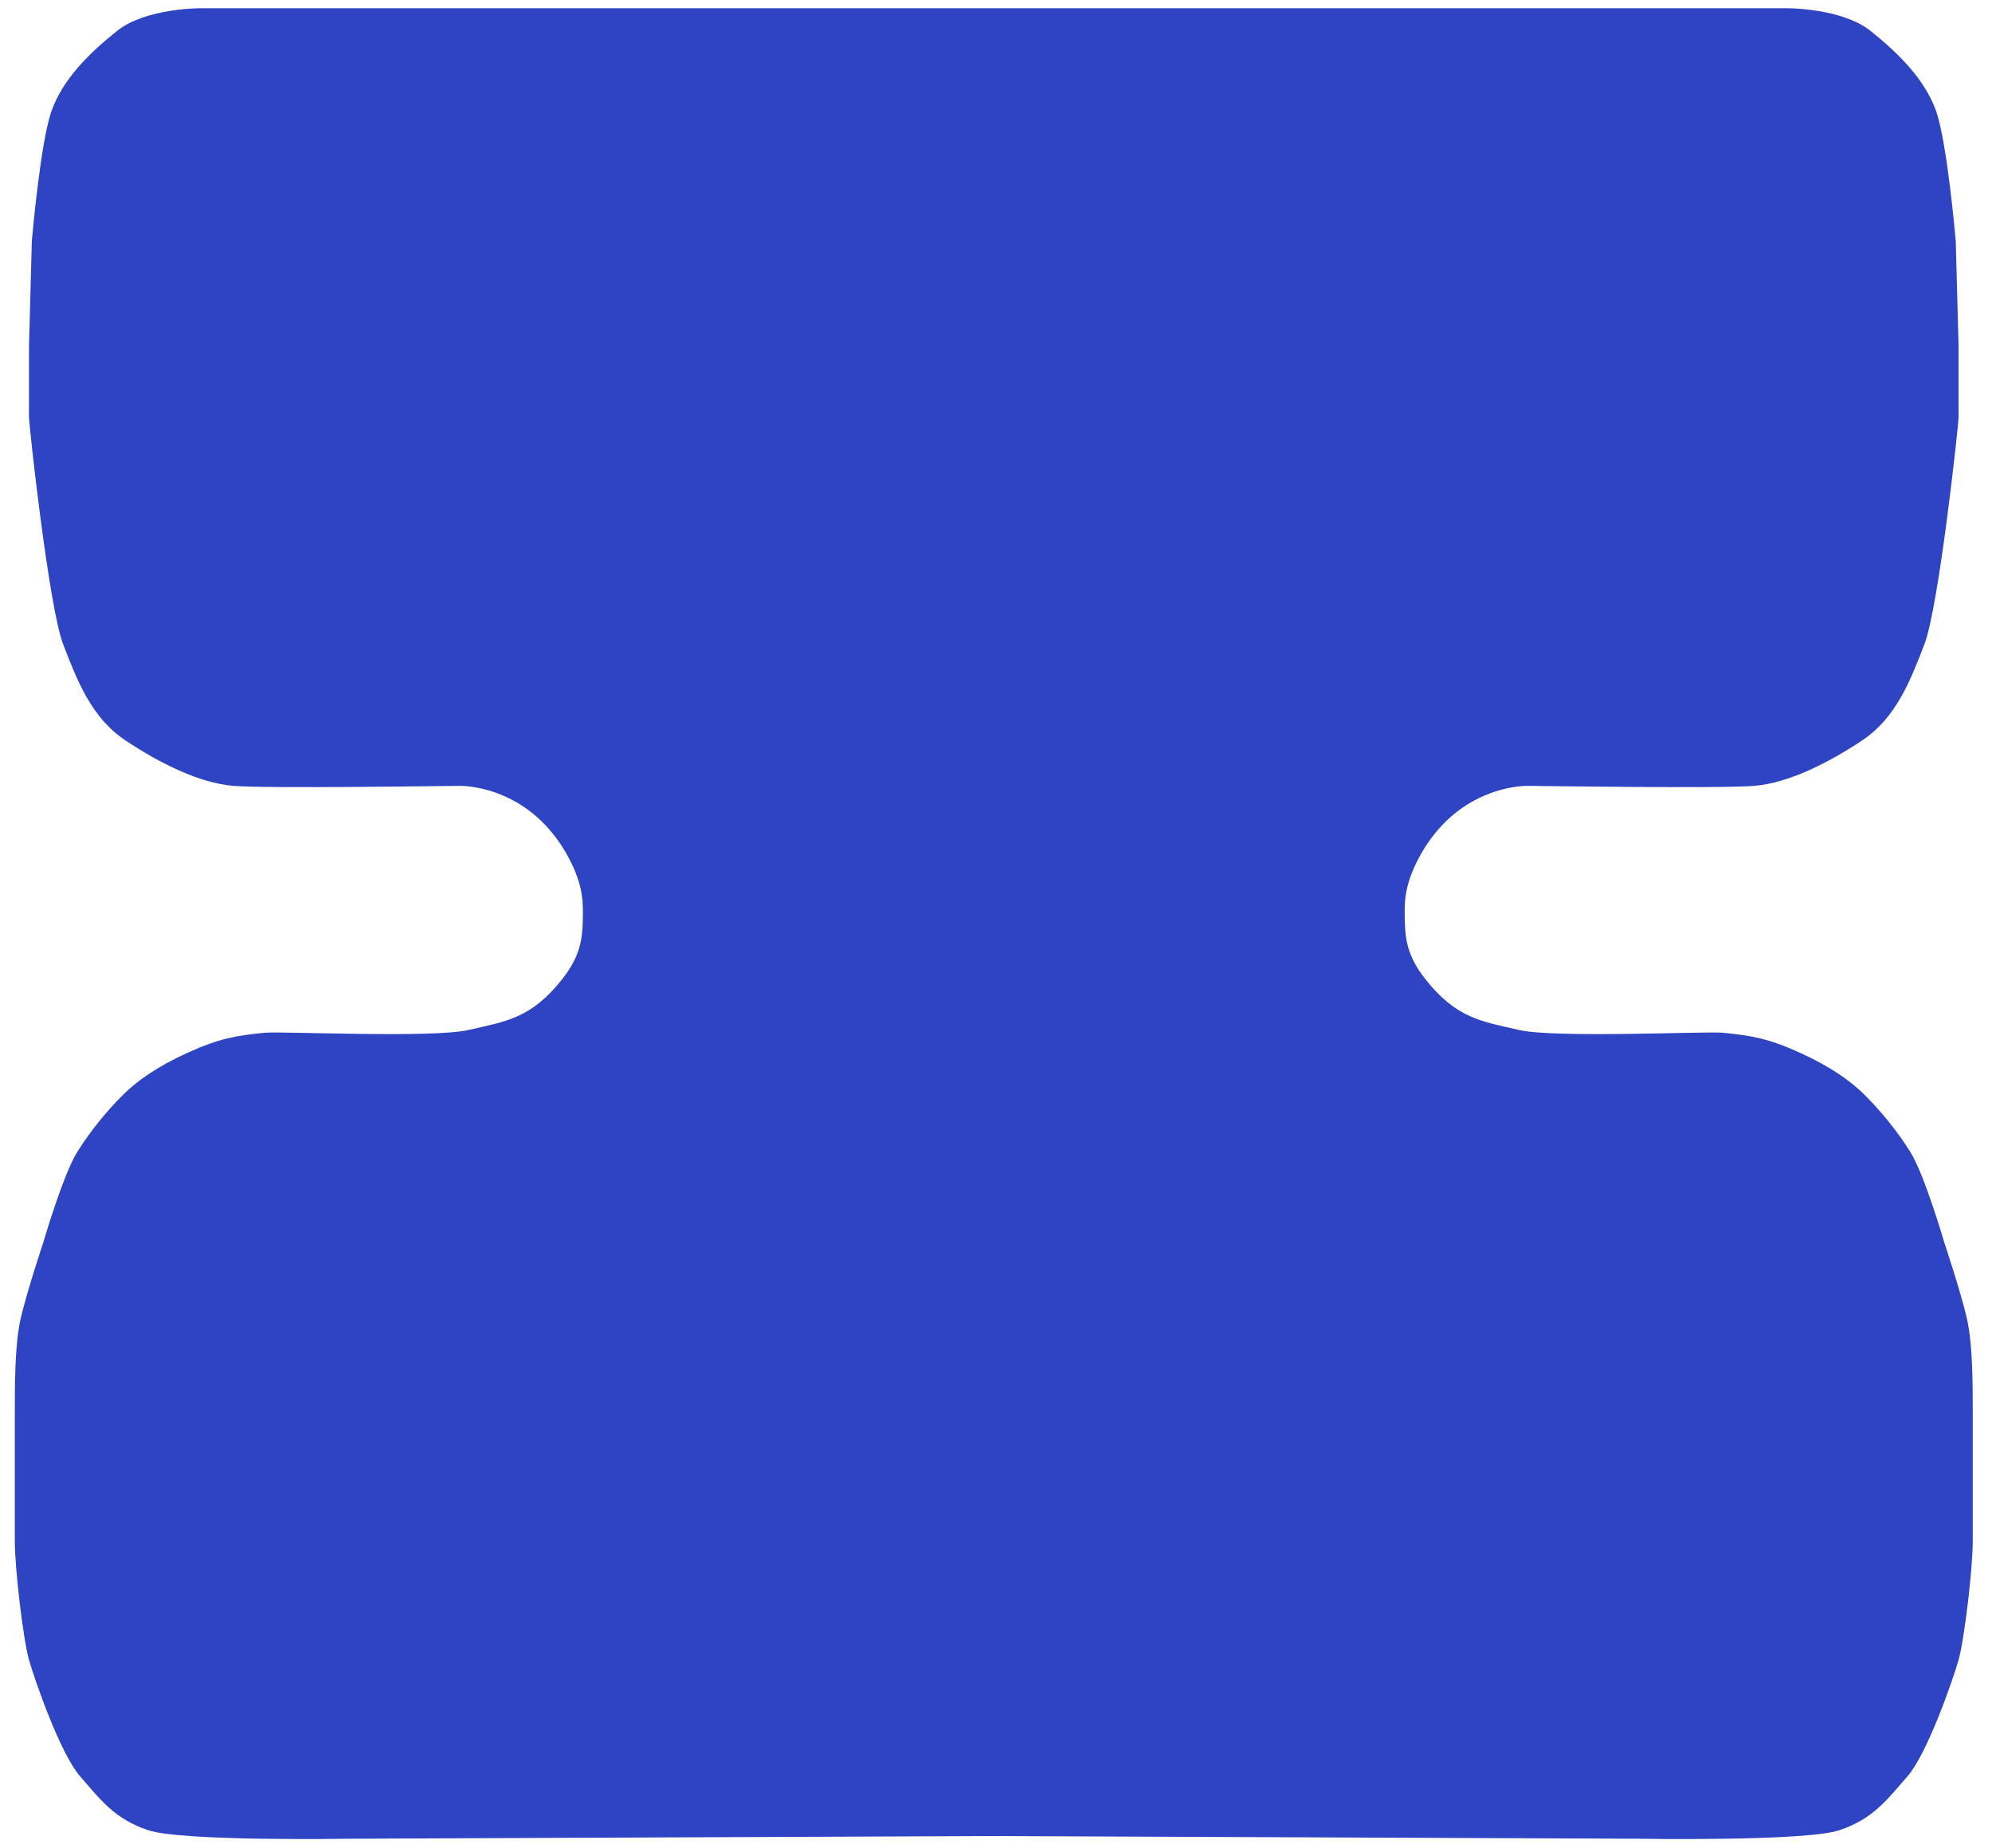
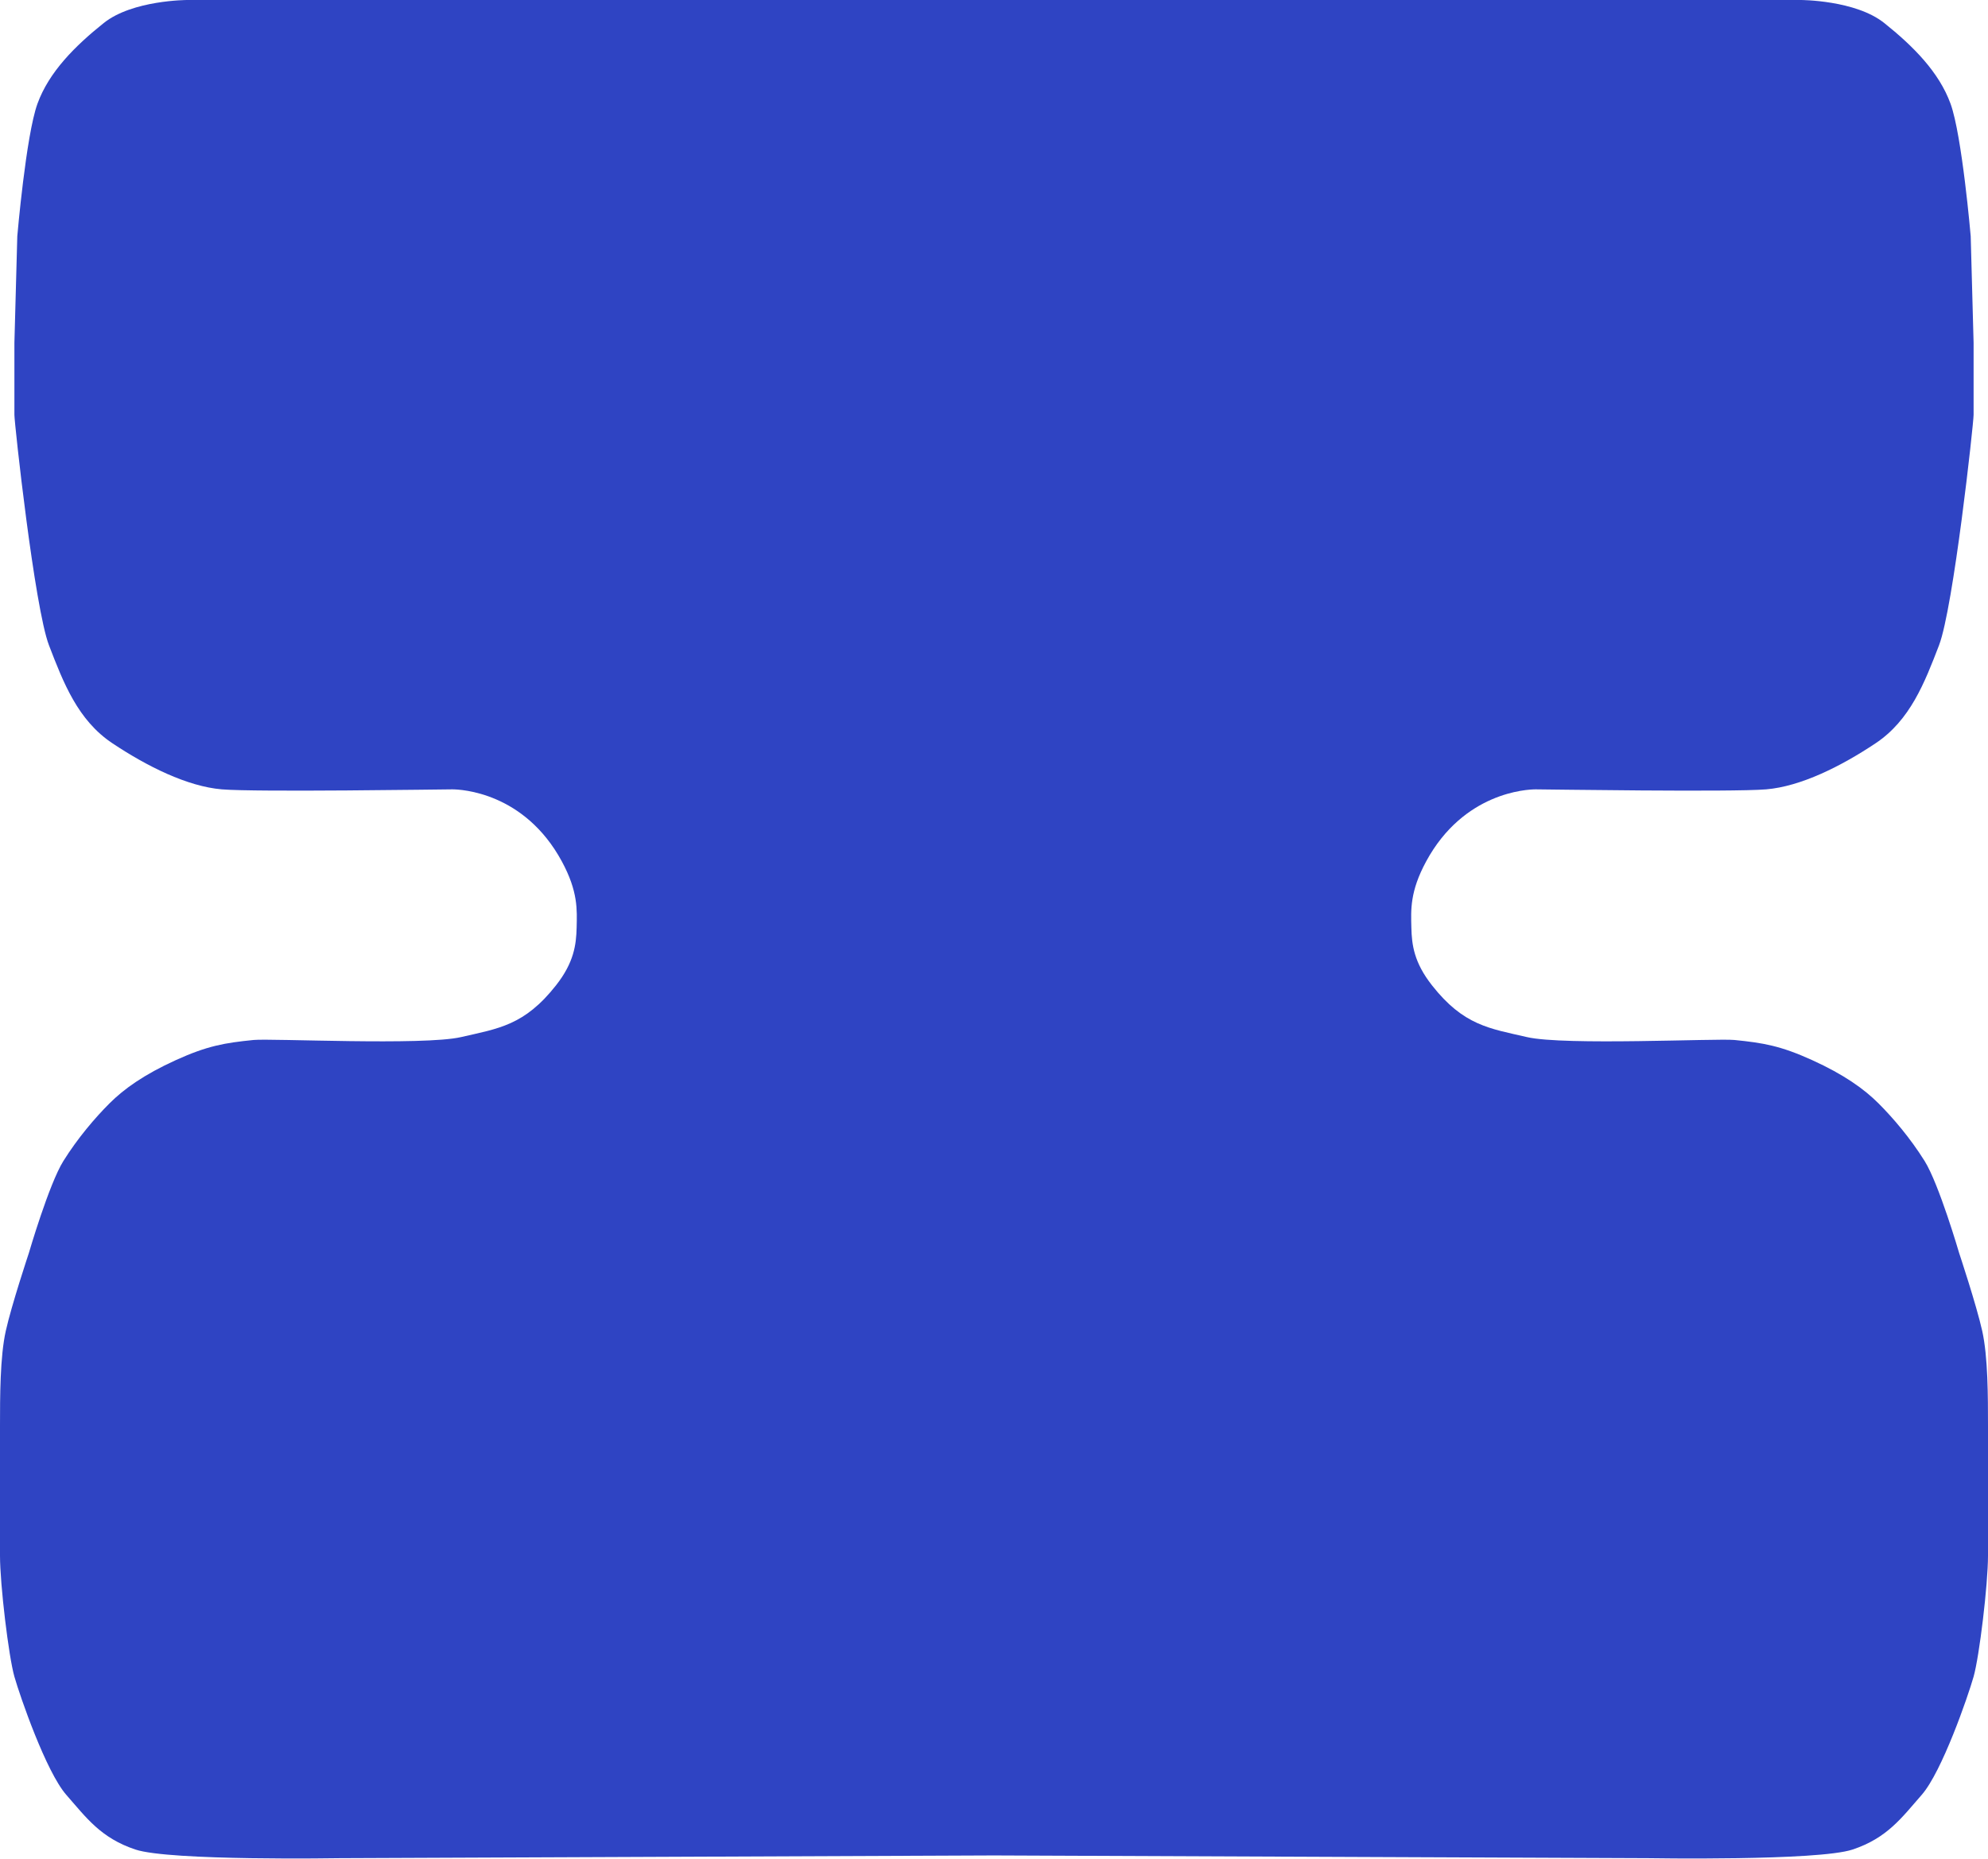
- <svg xmlns="http://www.w3.org/2000/svg" id="Layer_7" width="702" height="651" viewBox="0 0 702 651">
+ <svg xmlns="http://www.w3.org/2000/svg" id="Layer_7" width="874.92" height="818" viewBox="0 0 874.92 818">
  <defs>
    <style>.cls-1{fill:#2f44c3;}</style>
  </defs>
-   <path class="cls-1" d="M693.22,464.91c-2-9-8-27-8-27,0,0-7-24-12-32s-11-15-16-20-12-10-23-15-17-6-27-7c-6.04-.6-59,2-72-1s-22-4-33-18c-6.19-7.88-7-14-7.14-20.07s-.55-12.43,5.14-22.93c13-24,35-25,38-25s68,1,80,0,26-8,38-16,17-21,22-34,12-77,12-80v-25l-1-37s-3-35-7-46-13-20-23-28-29-8-29-8H70.22s-19,0-29,8-19,17-23,28-7,46-7,46l-1,37v25c0,3,7,67,12,80s10,26,22,34,26,15,38,16,77,0,80,0,25,1,38,25c5.69,10.5,5.28,16.87,5.14,22.93s-.95,12.19-7.14,20.07c-11,14-20,15-33,18s-65.96.4-72,1c-10,1-16,2-27,7s-18,10-23,15-11,12-16,20-12,32-12,32c0,0-6,18-8,27s-2,23-2,33v45c0,10,3,35,5,42s11,33,18,41,12,15,24,19,71,3,71,3l227-.95,227,.95s59,1,71-3,17-11,24-19,16-34,18-41,5-32,5-42v-45c0-10,0-24-2-33Z" />
+   <path class="cls-1" d="M872.38,585.82c-2.54-11.41-10.14-34.24-10.14-34.24,0,0-8.88-30.43-15.22-40.58-6.34-10.14-13.95-19.02-20.29-25.36-6.34-6.34-15.22-12.68-29.16-19.02-13.95-6.34-21.56-7.61-34.24-8.88-7.66-.77-74.81,2.54-91.3-1.27s-27.9-5.07-41.84-22.82c-7.85-9.99-8.88-17.75-9.05-25.44-.18-7.69-.7-15.77,6.52-29.08,16.48-30.43,44.38-31.7,48.18-31.7s86.22,1.27,101.44,0c15.22-1.27,32.97-10.14,48.18-20.29s21.56-26.63,27.9-43.11c6.34-16.48,15.22-97.64,15.22-101.44v-31.7l-1.27-46.92s-3.8-44.38-8.88-58.33-16.48-25.36-29.16-35.5c-12.68-10.14-36.77-10.14-36.77-10.14H82.42s-24.09,0-36.77,10.14c-12.68,10.14-24.09,21.56-29.16,35.5s-8.88,58.33-8.88,58.33l-1.27,46.92v31.7c0,3.8,8.88,84.96,15.22,101.44,6.34,16.48,12.68,32.97,27.9,43.11s32.97,19.02,48.18,20.29c15.22,1.27,97.64,0,101.44,0s31.7,1.27,48.18,31.7c7.21,13.31,6.69,21.39,6.52,29.08-.18,7.69-1.21,15.46-9.05,25.44-13.95,17.75-25.36,19.02-41.84,22.82s-83.63.5-91.3,1.27c-12.68,1.27-20.29,2.54-34.24,8.88-13.95,6.34-22.82,12.68-29.16,19.02-6.34,6.34-13.95,15.22-20.29,25.36-6.34,10.14-15.22,40.58-15.22,40.58,0,0-7.61,22.82-10.14,34.24-2.54,11.41-2.54,29.16-2.54,41.84v57.06c0,12.68,3.8,44.38,6.34,53.26s13.95,41.84,22.82,51.99c8.88,10.14,15.22,19.02,30.43,24.09,15.22,5.07,90.03,3.8,90.03,3.8l287.84-1.2,287.84,1.2s74.81,1.27,90.03-3.8c15.22-5.07,21.56-13.95,30.43-24.09,8.88-10.14,20.29-43.11,22.82-51.99s6.34-40.58,6.34-53.26v-57.06c0-12.68,0-30.43-2.54-41.84Z" />
</svg>
